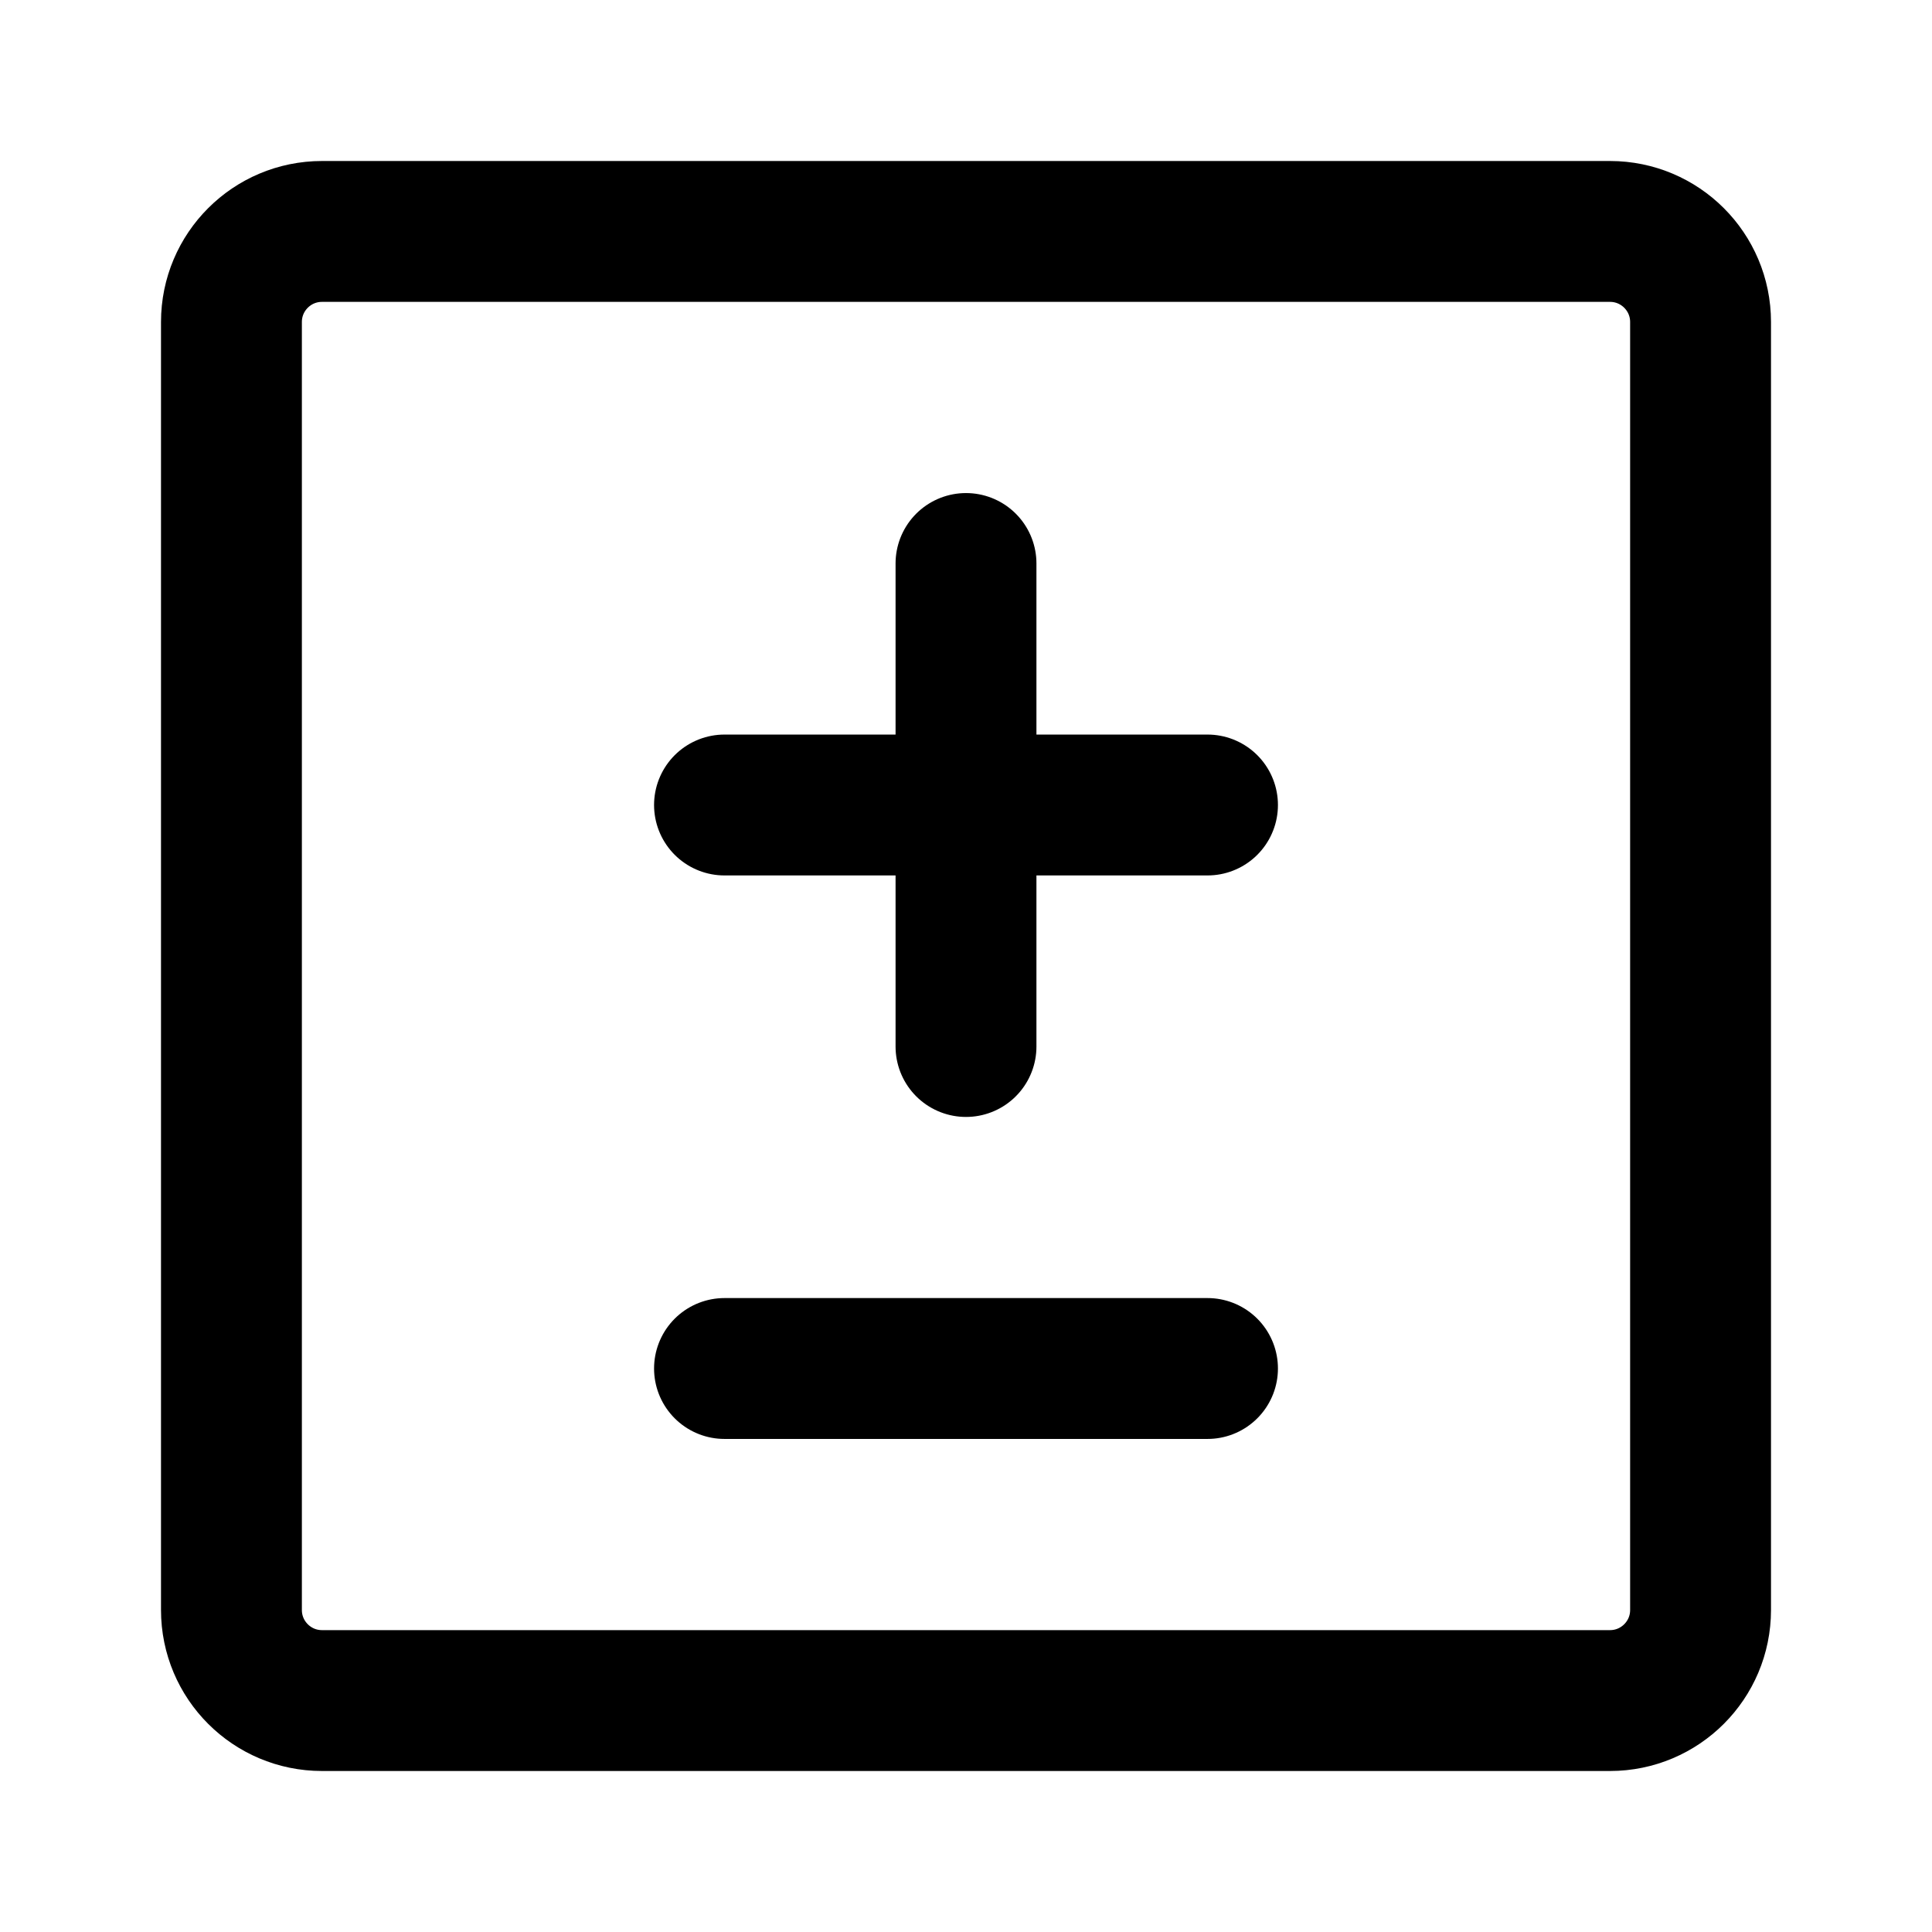
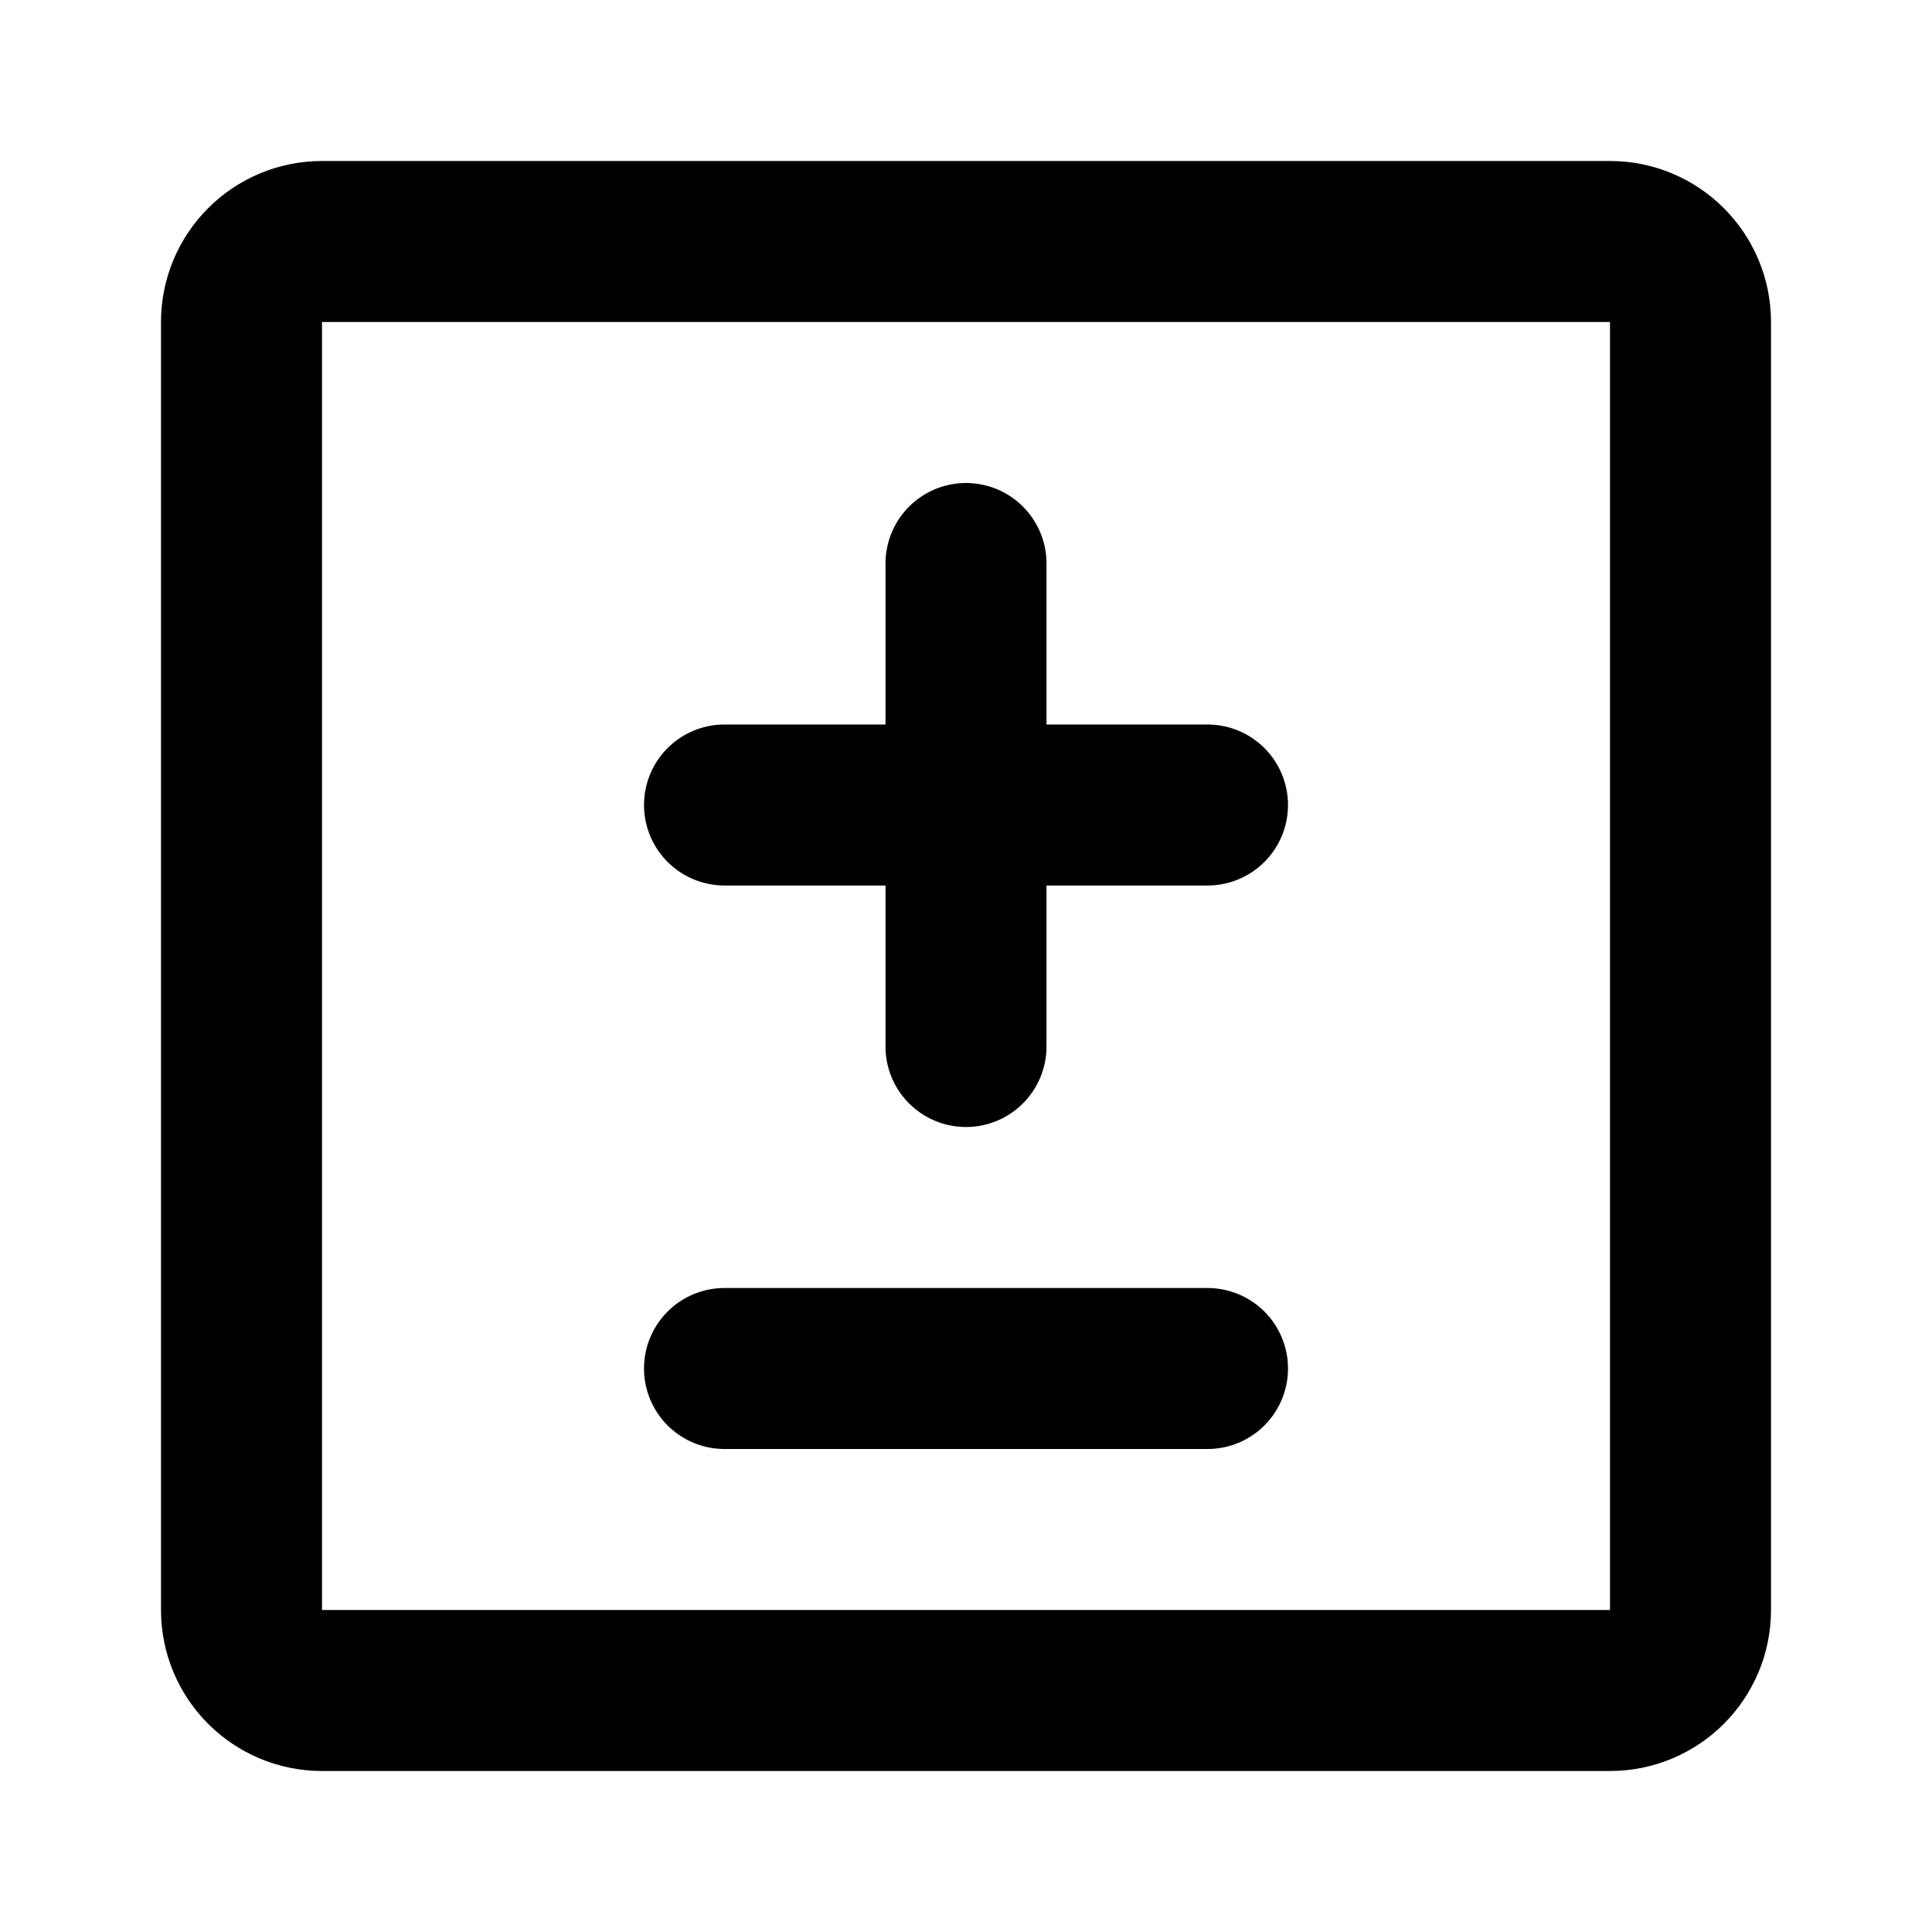
<svg xmlns="http://www.w3.org/2000/svg" viewBox="0 0 24 24" fill="none">
-   <rect id="矩形 7" width="18.25" height="18.25" x="2.875" y="2.875" rx="1.125" stroke="currentColor" stroke-width="1.75" />
-   <path id="矢量 31" d="M9 10L15 10M12 13L12 7" stroke="currentColor" stroke-linecap="round" stroke-width="1.75" />
-   <path id="矢量 32" d="M9 17L15 17" stroke="currentColor" stroke-linecap="round" stroke-width="1.75" />
+   <rect id="矩形 7" width="18" height="18" x="3" y="3" rx="1" stroke="currentColor" stroke-width="2" />
+   <path id="矢量 31" d="M9 10L15 10M12 13L12 7" stroke="currentColor" stroke-linecap="round" stroke-width="2" />
+   <path id="矢量 32" d="M9 17L15 17" stroke="currentColor" stroke-linecap="round" stroke-width="2" />
</svg>
